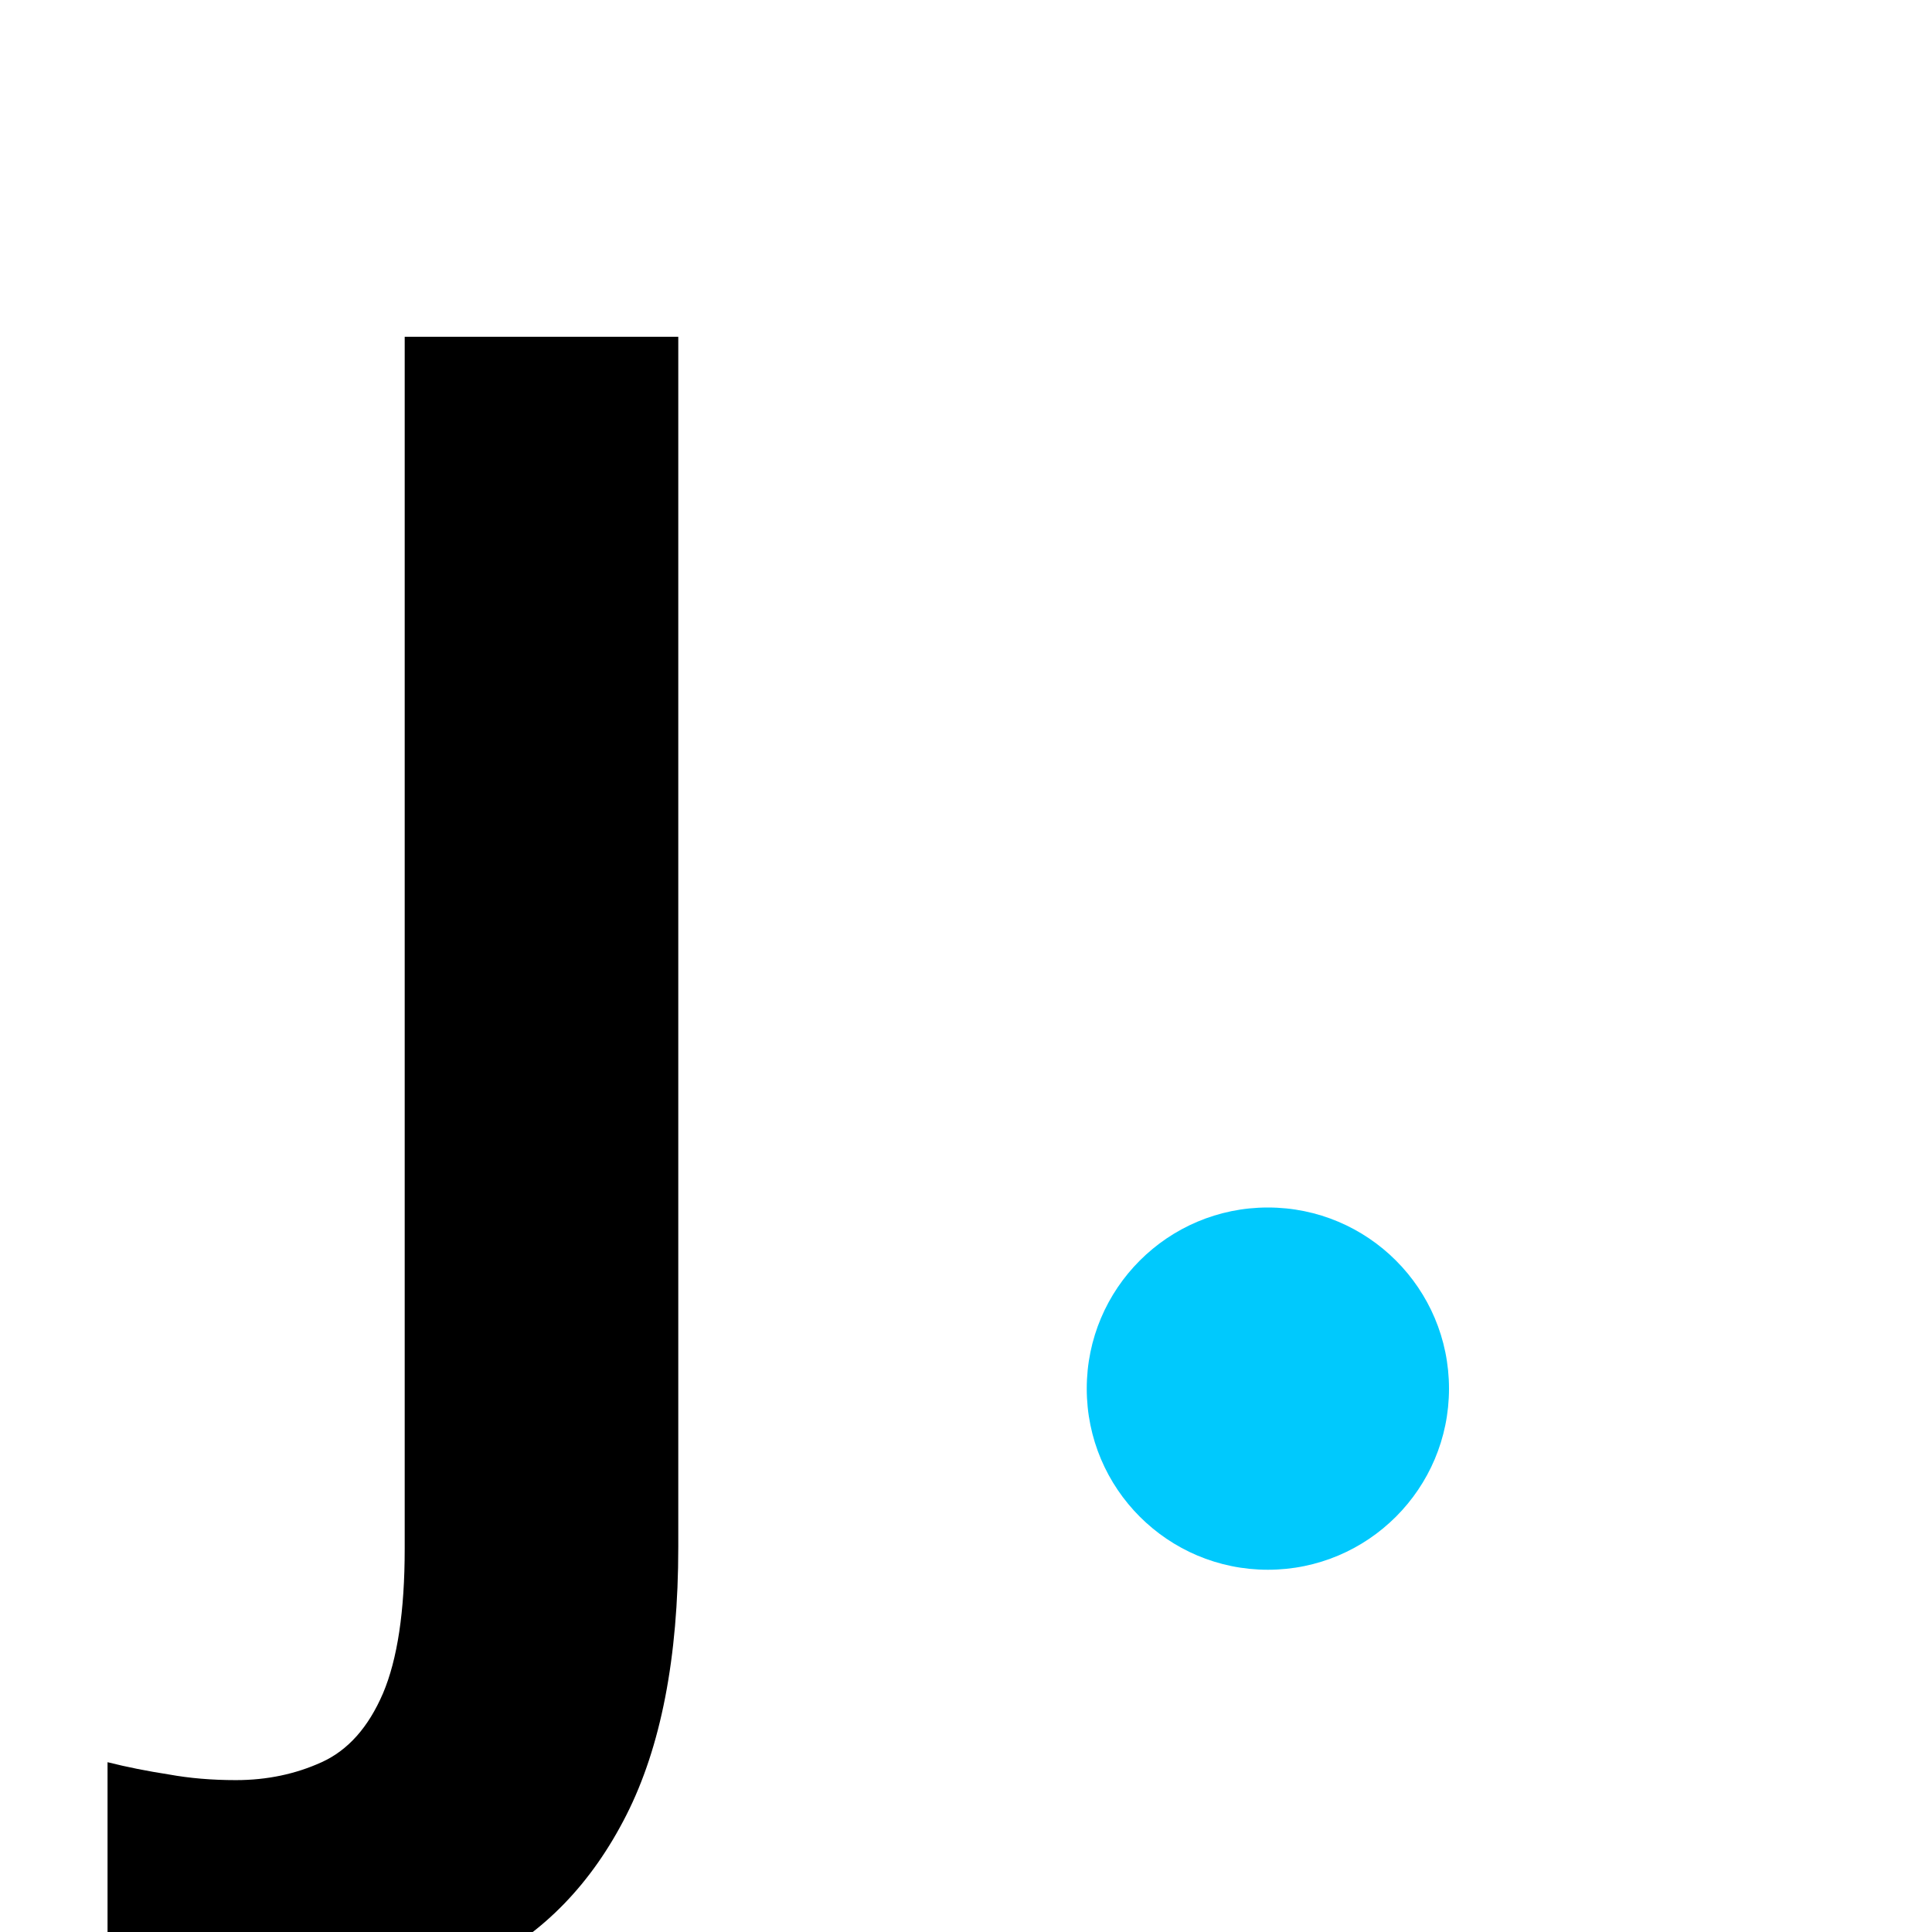
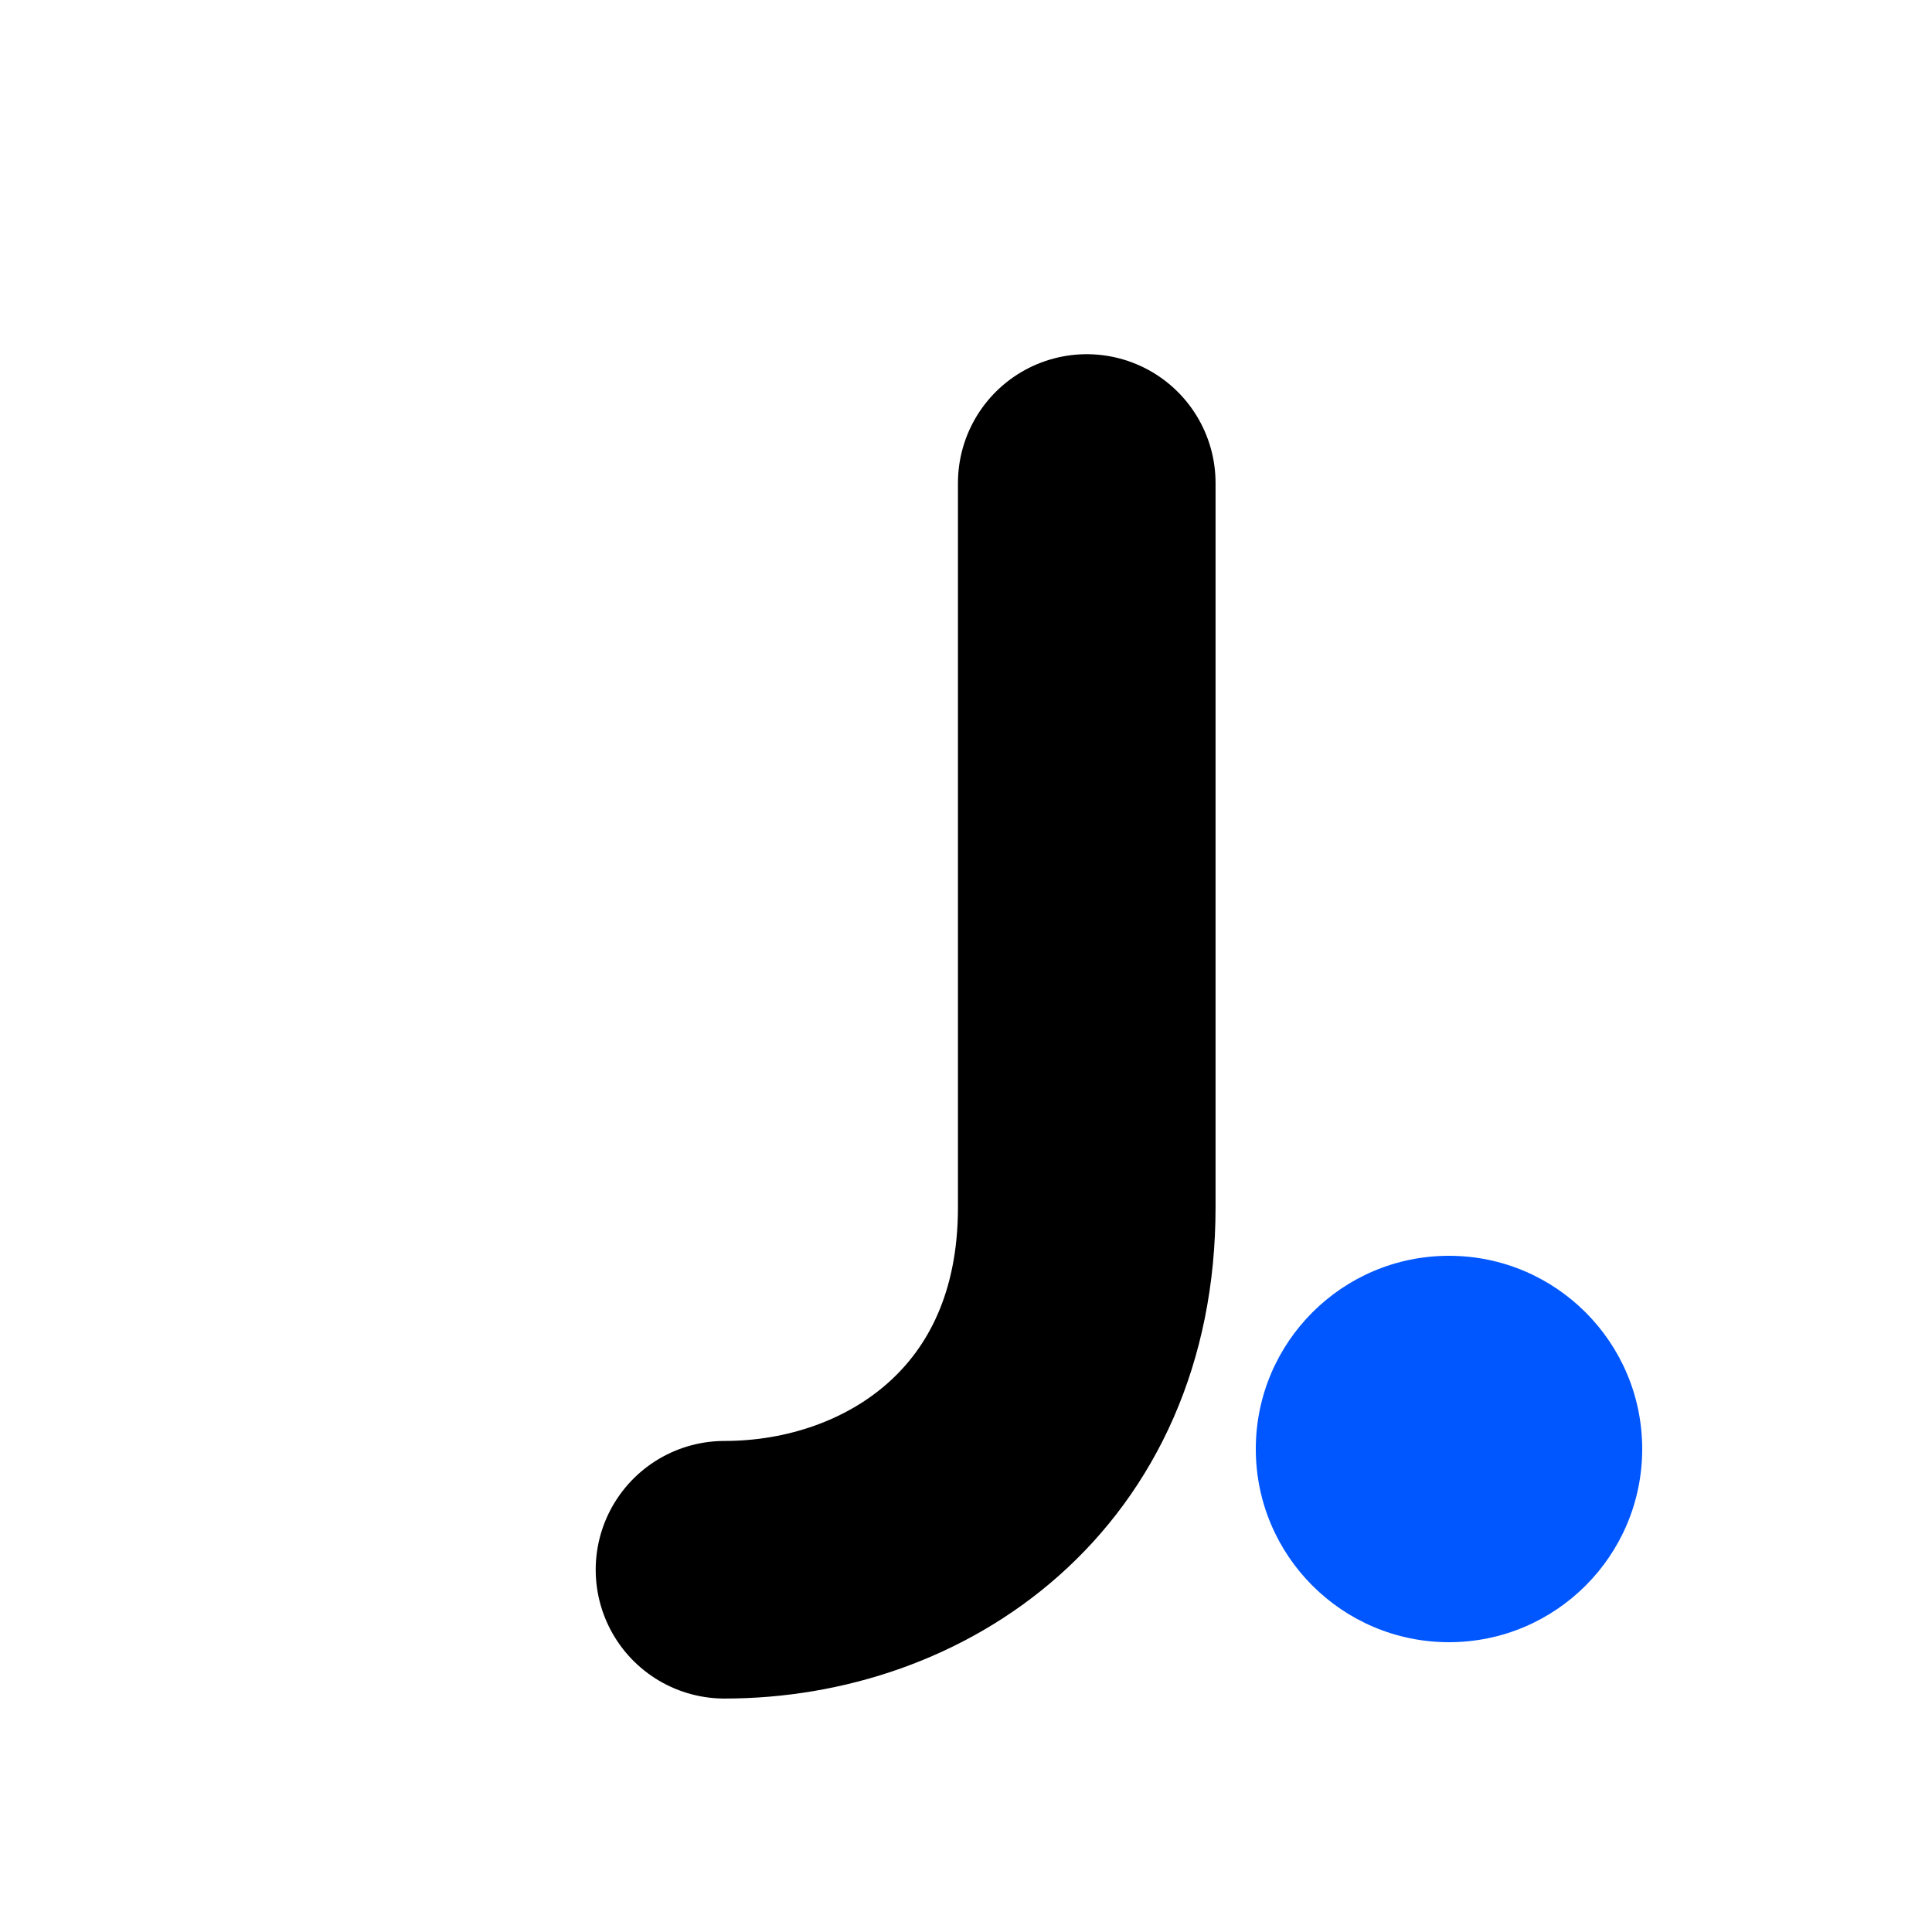
- <svg xmlns="http://www.w3.org/2000/svg" width="32" height="32" viewBox="0 0 32 32" fill="none">
-   <style>
-     .heavy { font: bold 30px sans-serif; }
- </style>
-   <text x="4" y="27" class="heavy" fill="black">J</text>
-   <circle cx="21" cy="23" r="3" fill="#00C9FD" />
+ <svg xmlns="http://www.w3.org/2000/svg" width="60" height="60" viewBox="0 0 60 60" fill="none">
+   <path d="M33.75 15C33.75 15 33.75 30 33.75 37.5C33.75 45 28.125 48.75 22.5 48.75" stroke="black" stroke-width="8" stroke-linecap="round" stroke-linejoin="round" />
+   <circle cx="45" cy="45" r="6" fill="#0057FF" />
</svg>
